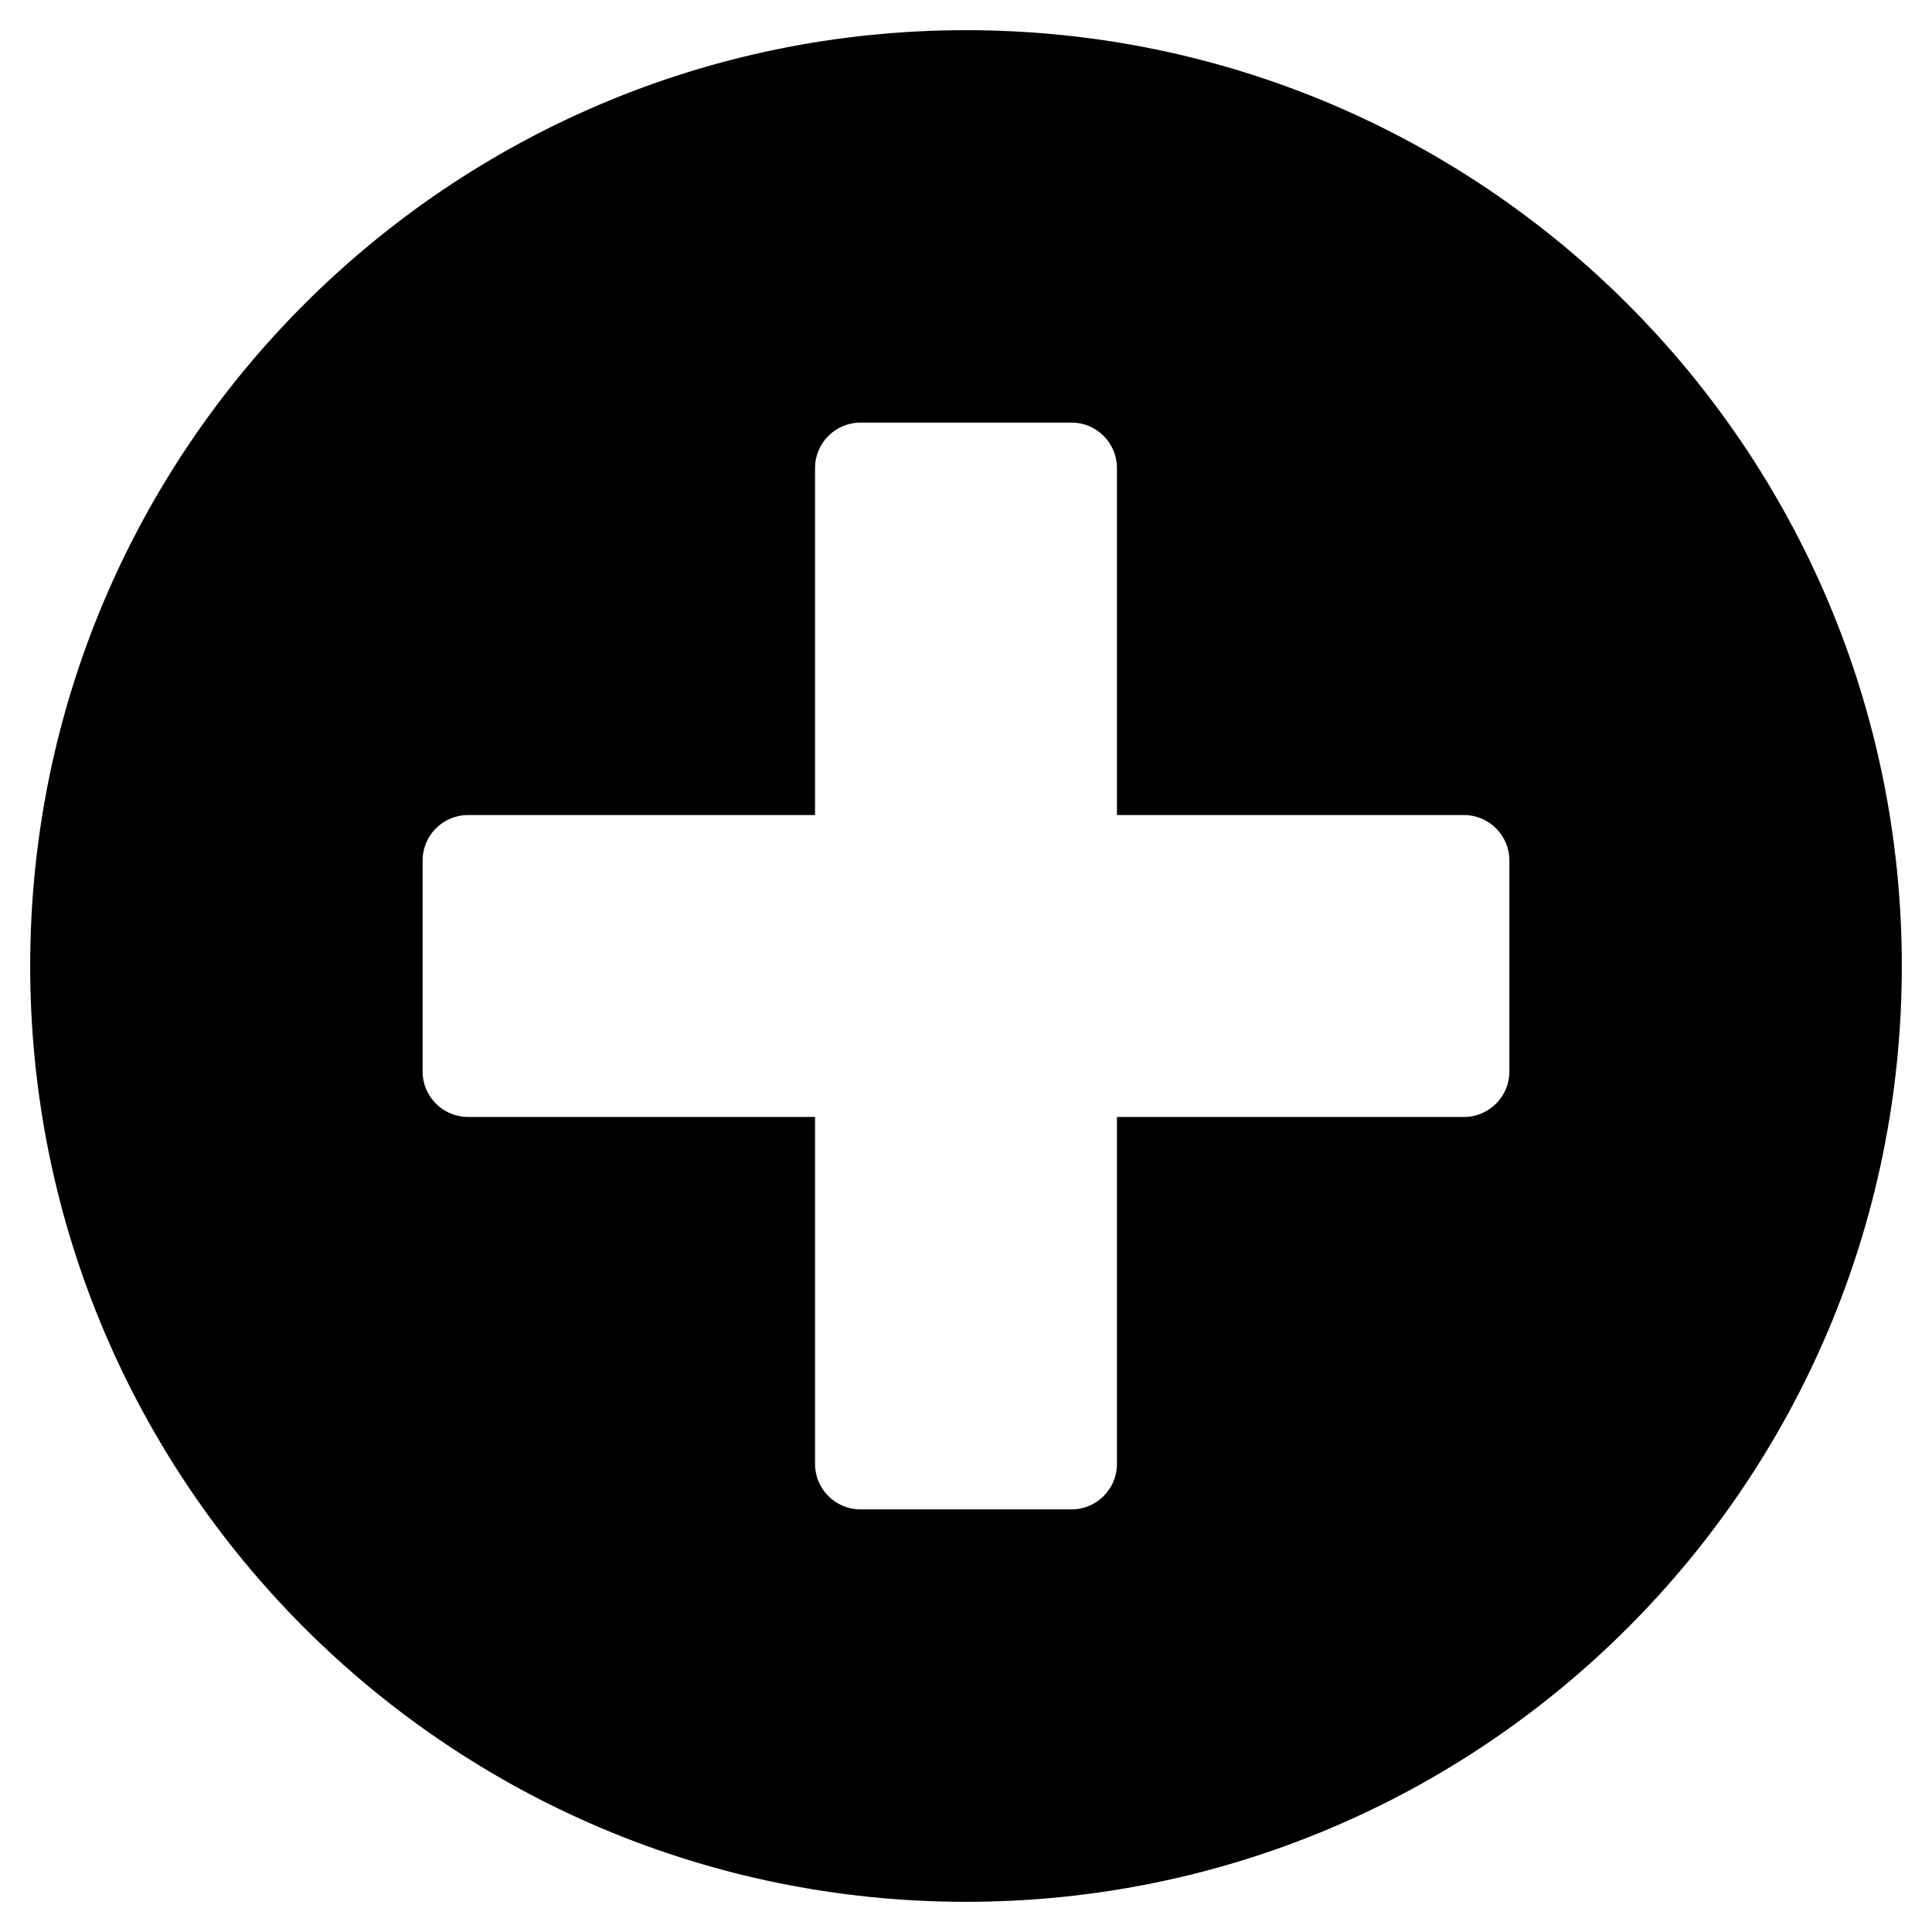
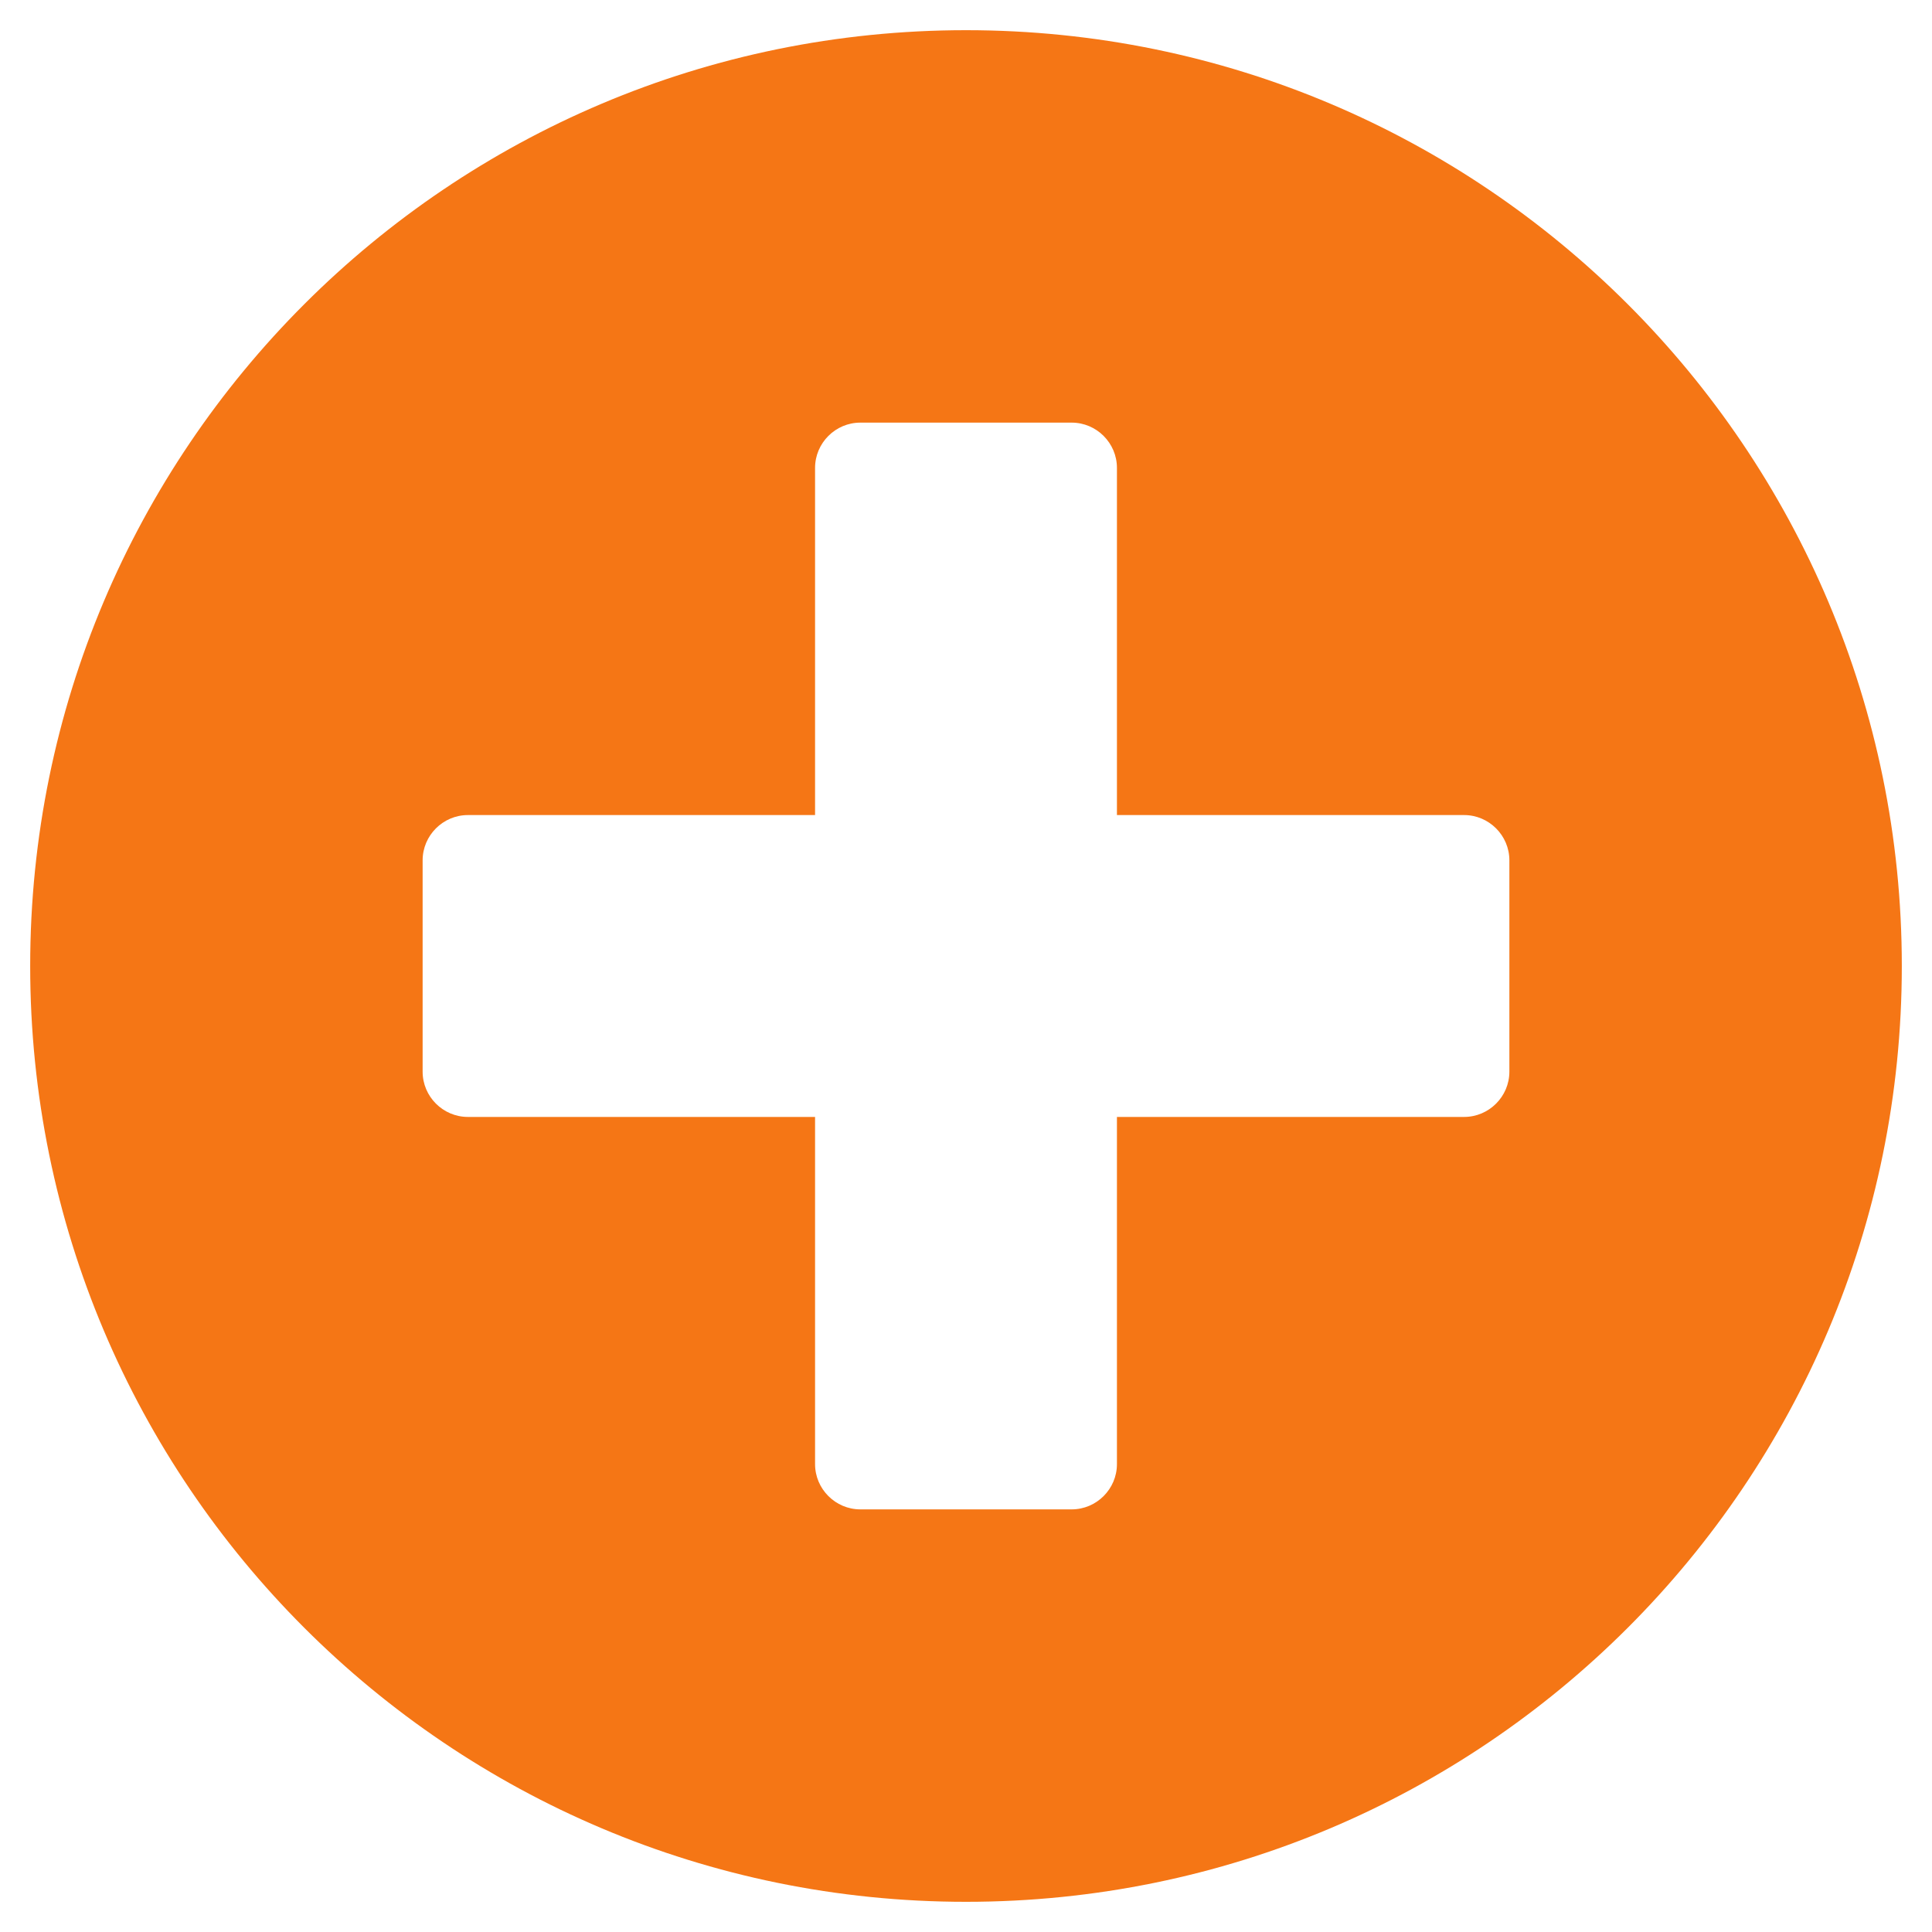
<svg xmlns="http://www.w3.org/2000/svg" aria-hidden="true" focusable="false" data-prefix="fas" data-icon="plus-circle" class="svg-inline--fa fa-plus-circle fa-w-16" role="img" viewBox="0 0 512 512">
-   <path fill="currentColor" d="M256 8C119 8 8 119 8 256s111 248 248 248 248-111 248-248S393 8 256 8zm144 276c0 6.6-5.4 12-12 12h-92v92c0 6.6-5.4 12-12 12h-56c-6.6 0-12-5.4-12-12v-92h-92c-6.6 0-12-5.4-12-12v-56c0-6.6 5.4-12 12-12h92v-92c0-6.6 5.4-12 12-12h56c6.6 0 12 5.4 12 12v92h92c6.6 0 12 5.4 12 12v56z" />
+   <path fill="#F57615" d="M256 8C119 8 8 119 8 256s111 248 248 248 248-111 248-248S393 8 256 8zm144 276c0 6.6-5.4 12-12 12h-92v92c0 6.6-5.4 12-12 12h-56c-6.6 0-12-5.4-12-12v-92h-92c-6.6 0-12-5.4-12-12v-56c0-6.6 5.4-12 12-12h92v-92c0-6.6 5.4-12 12-12h56c6.6 0 12 5.4 12 12v92h92c6.6 0 12 5.4 12 12v56z" />
</svg>
